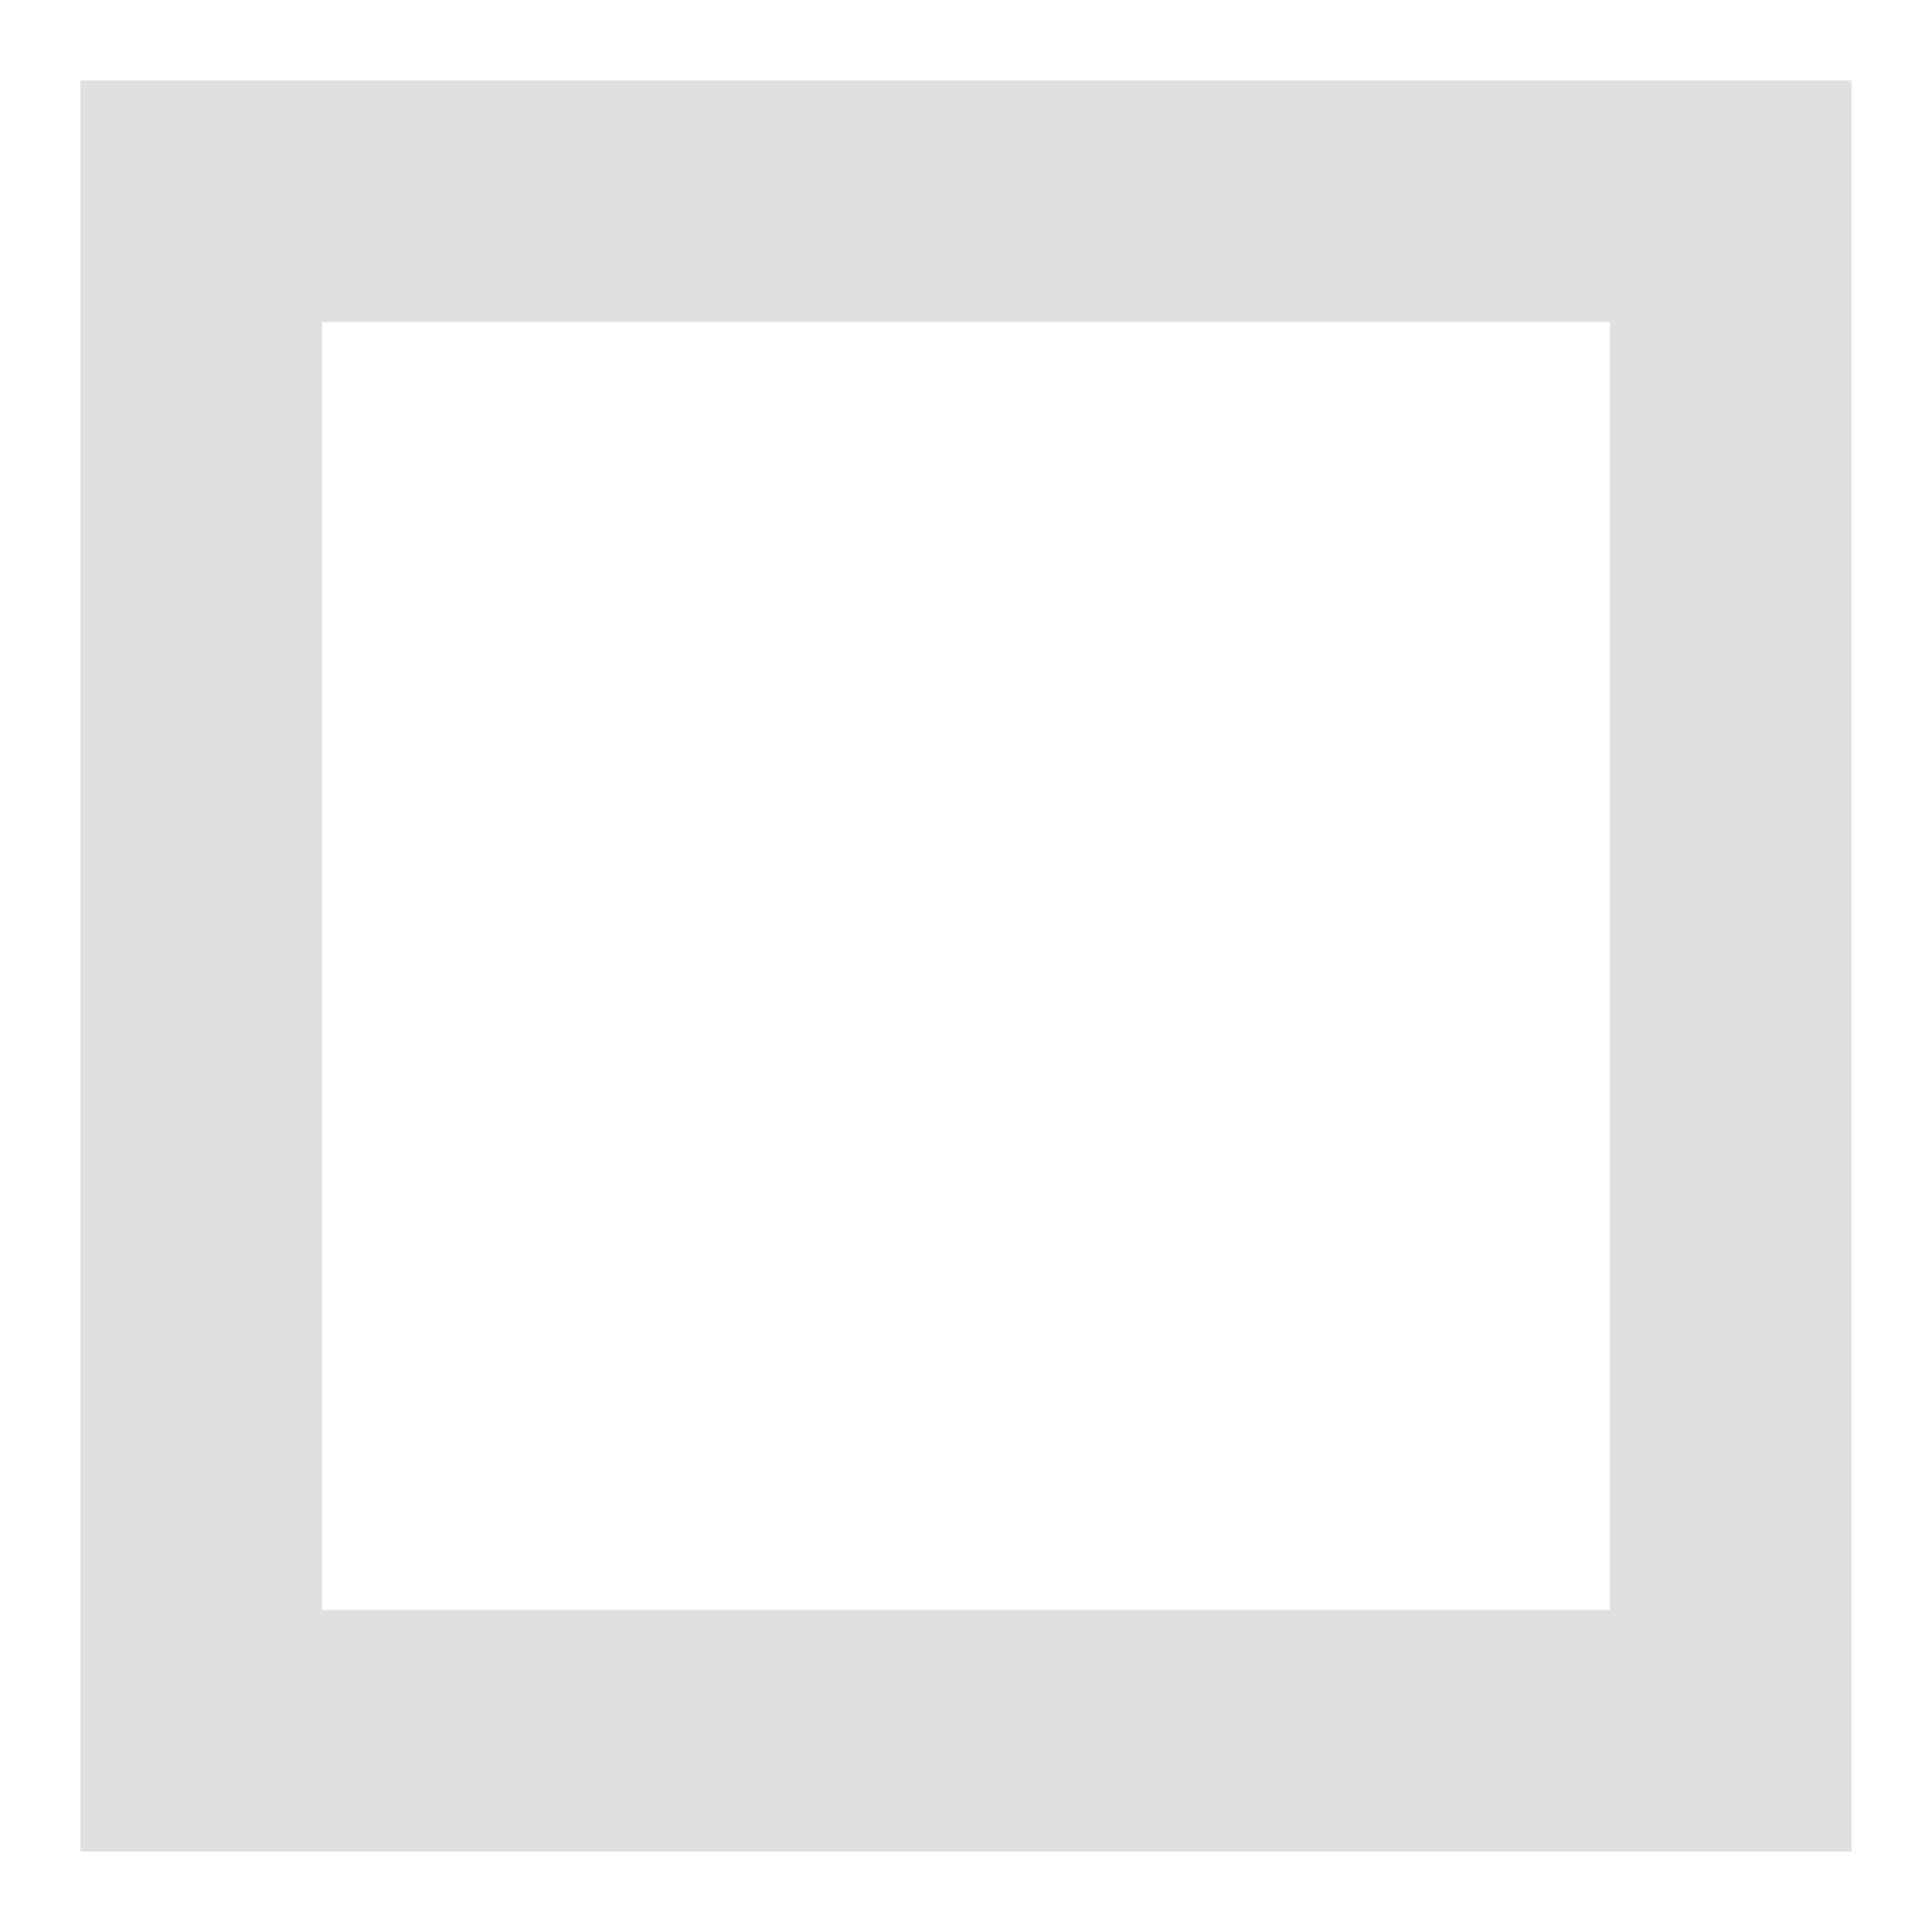
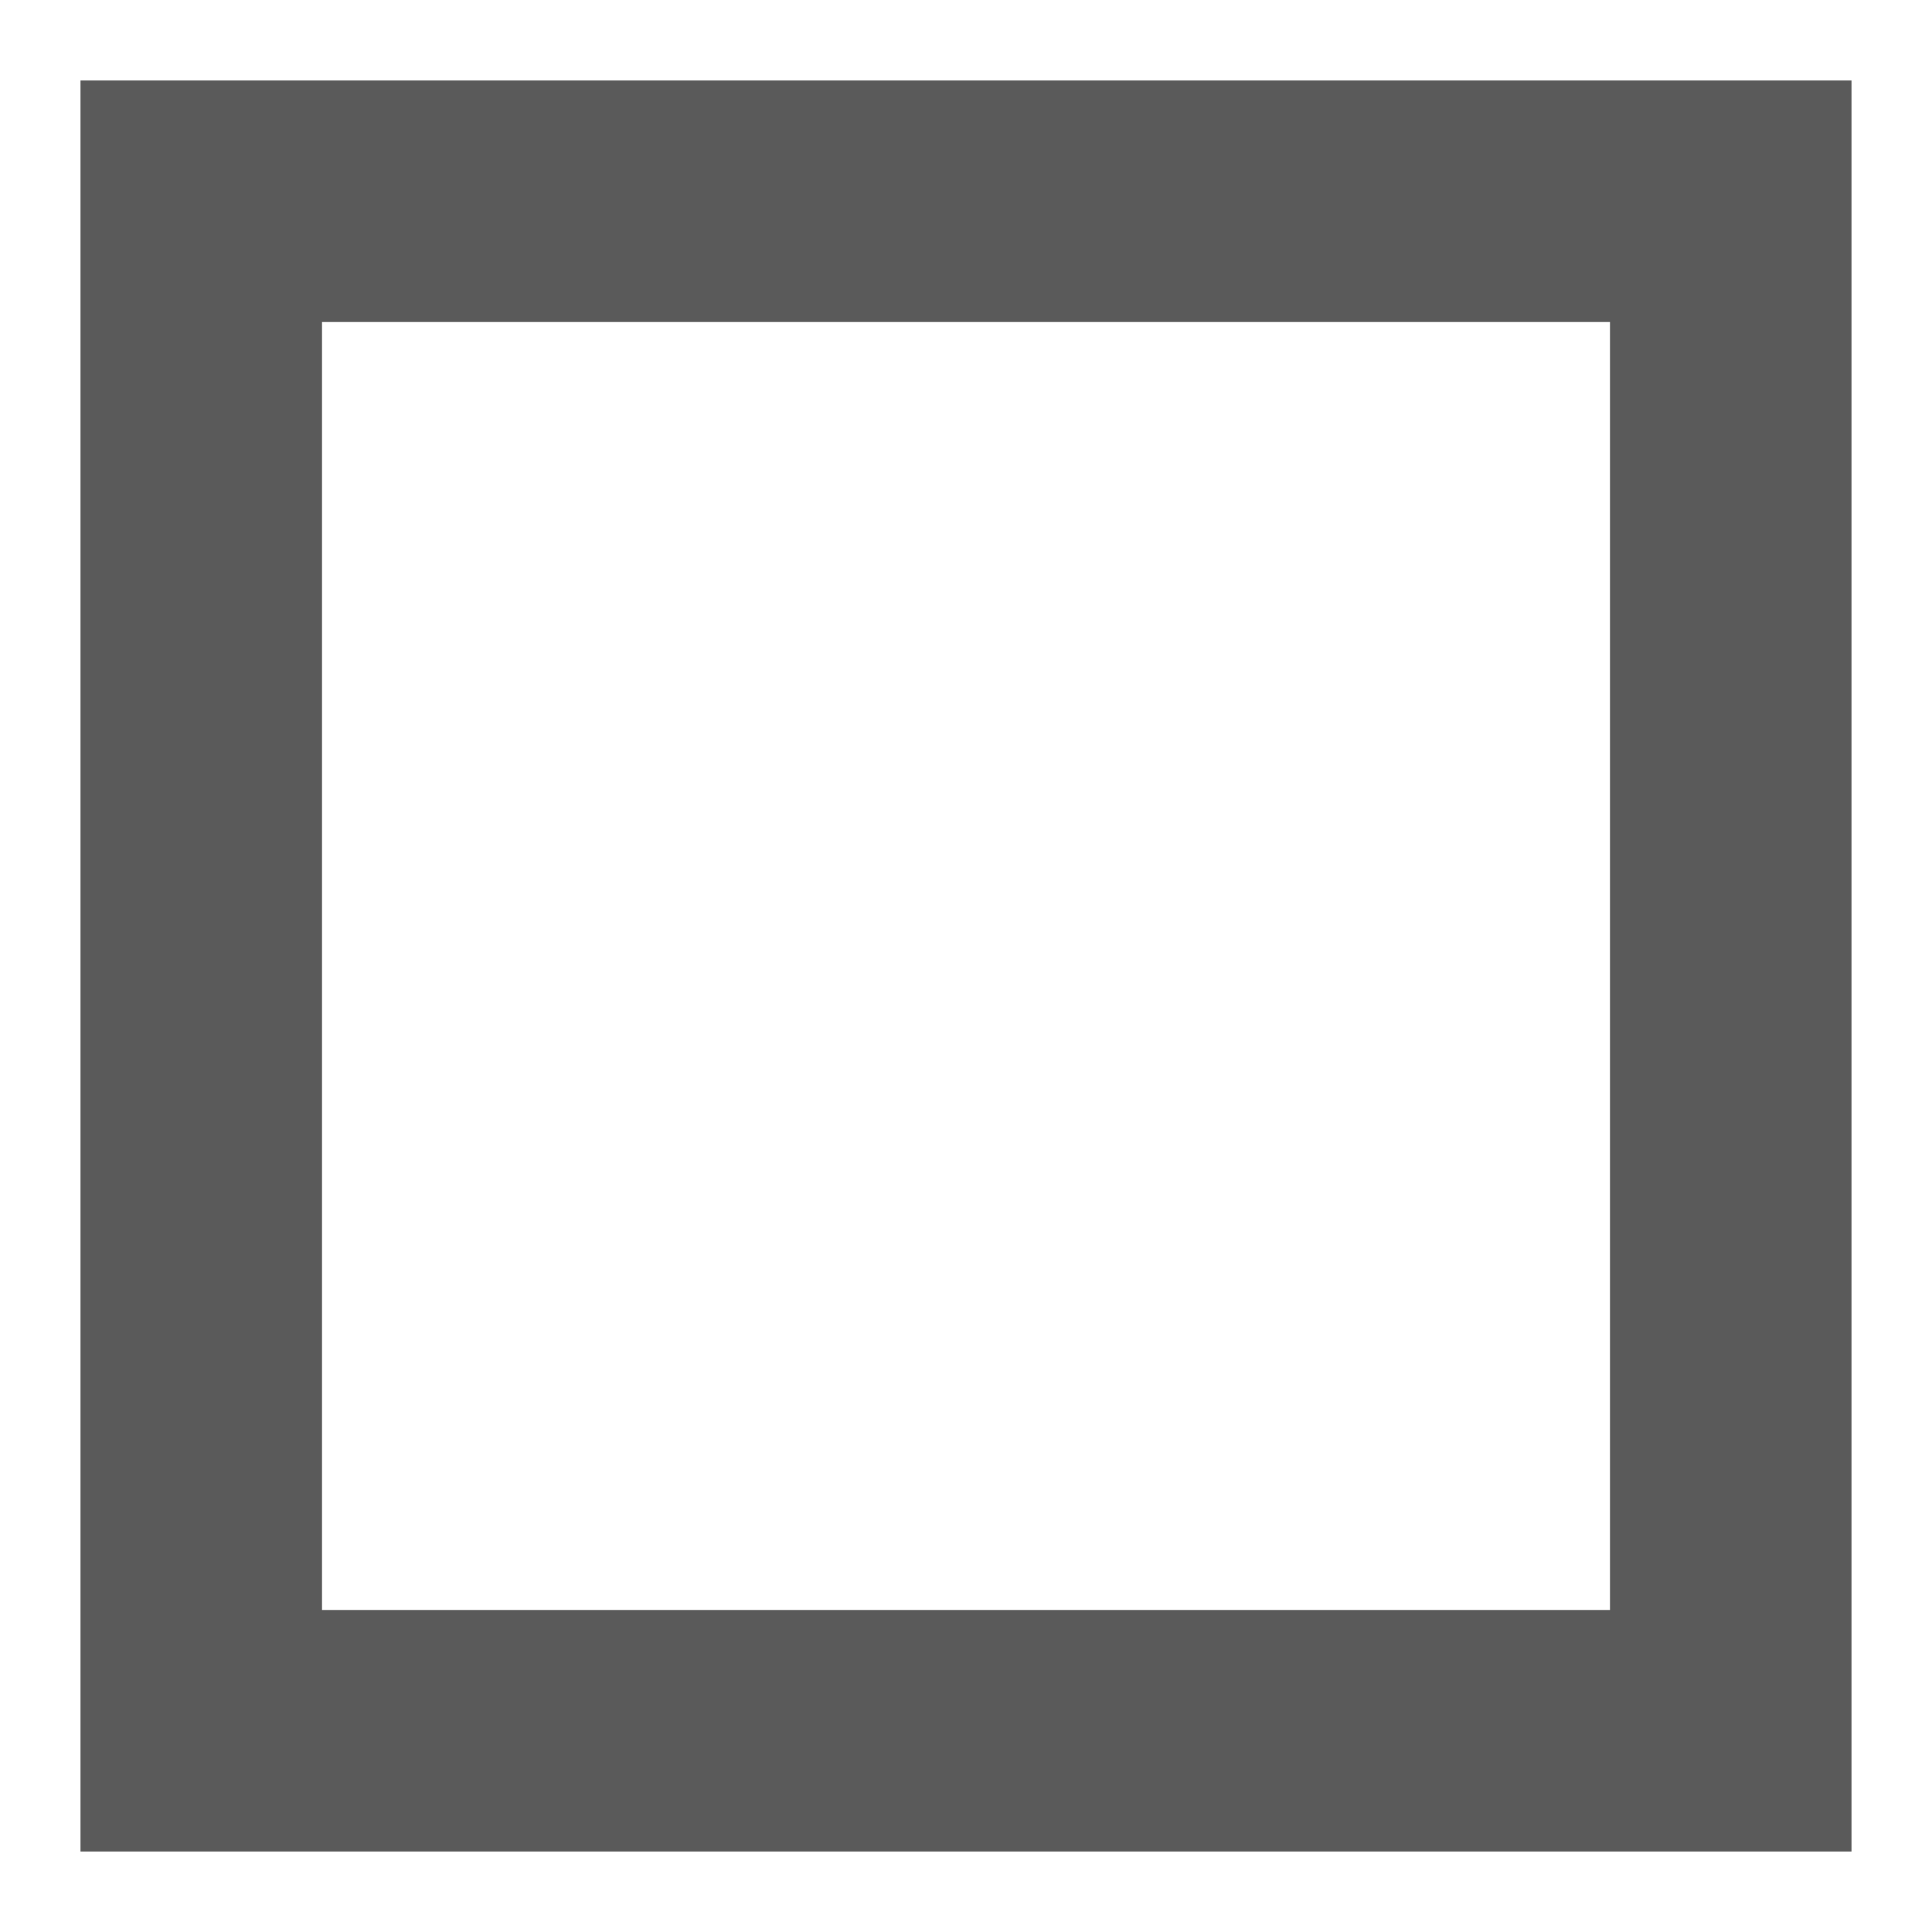
<svg xmlns="http://www.w3.org/2000/svg" width=" 24" height=" 24" fill-rule="evenodd" class="vector-svg">
-   <path fill="#e0e0e0" stroke="gray" stroke-width="0px" stroke-linecap="round" shape-rendering="geometricPrecision" d="M 23 1 v 22 H 1 V 1 h 22 Z m -3 19 H 4 V 4 h 16 v 16 Z" />
+   <path fill="#5a5a5a" stroke="gray" stroke-width="0px" stroke-linecap="round" shape-rendering="geometricPrecision" d="M 23 1 v 22 H 1 V 1 h 22 Z m -3 19 H 4 V 4 h 16 v 16 Z" />
</svg>
